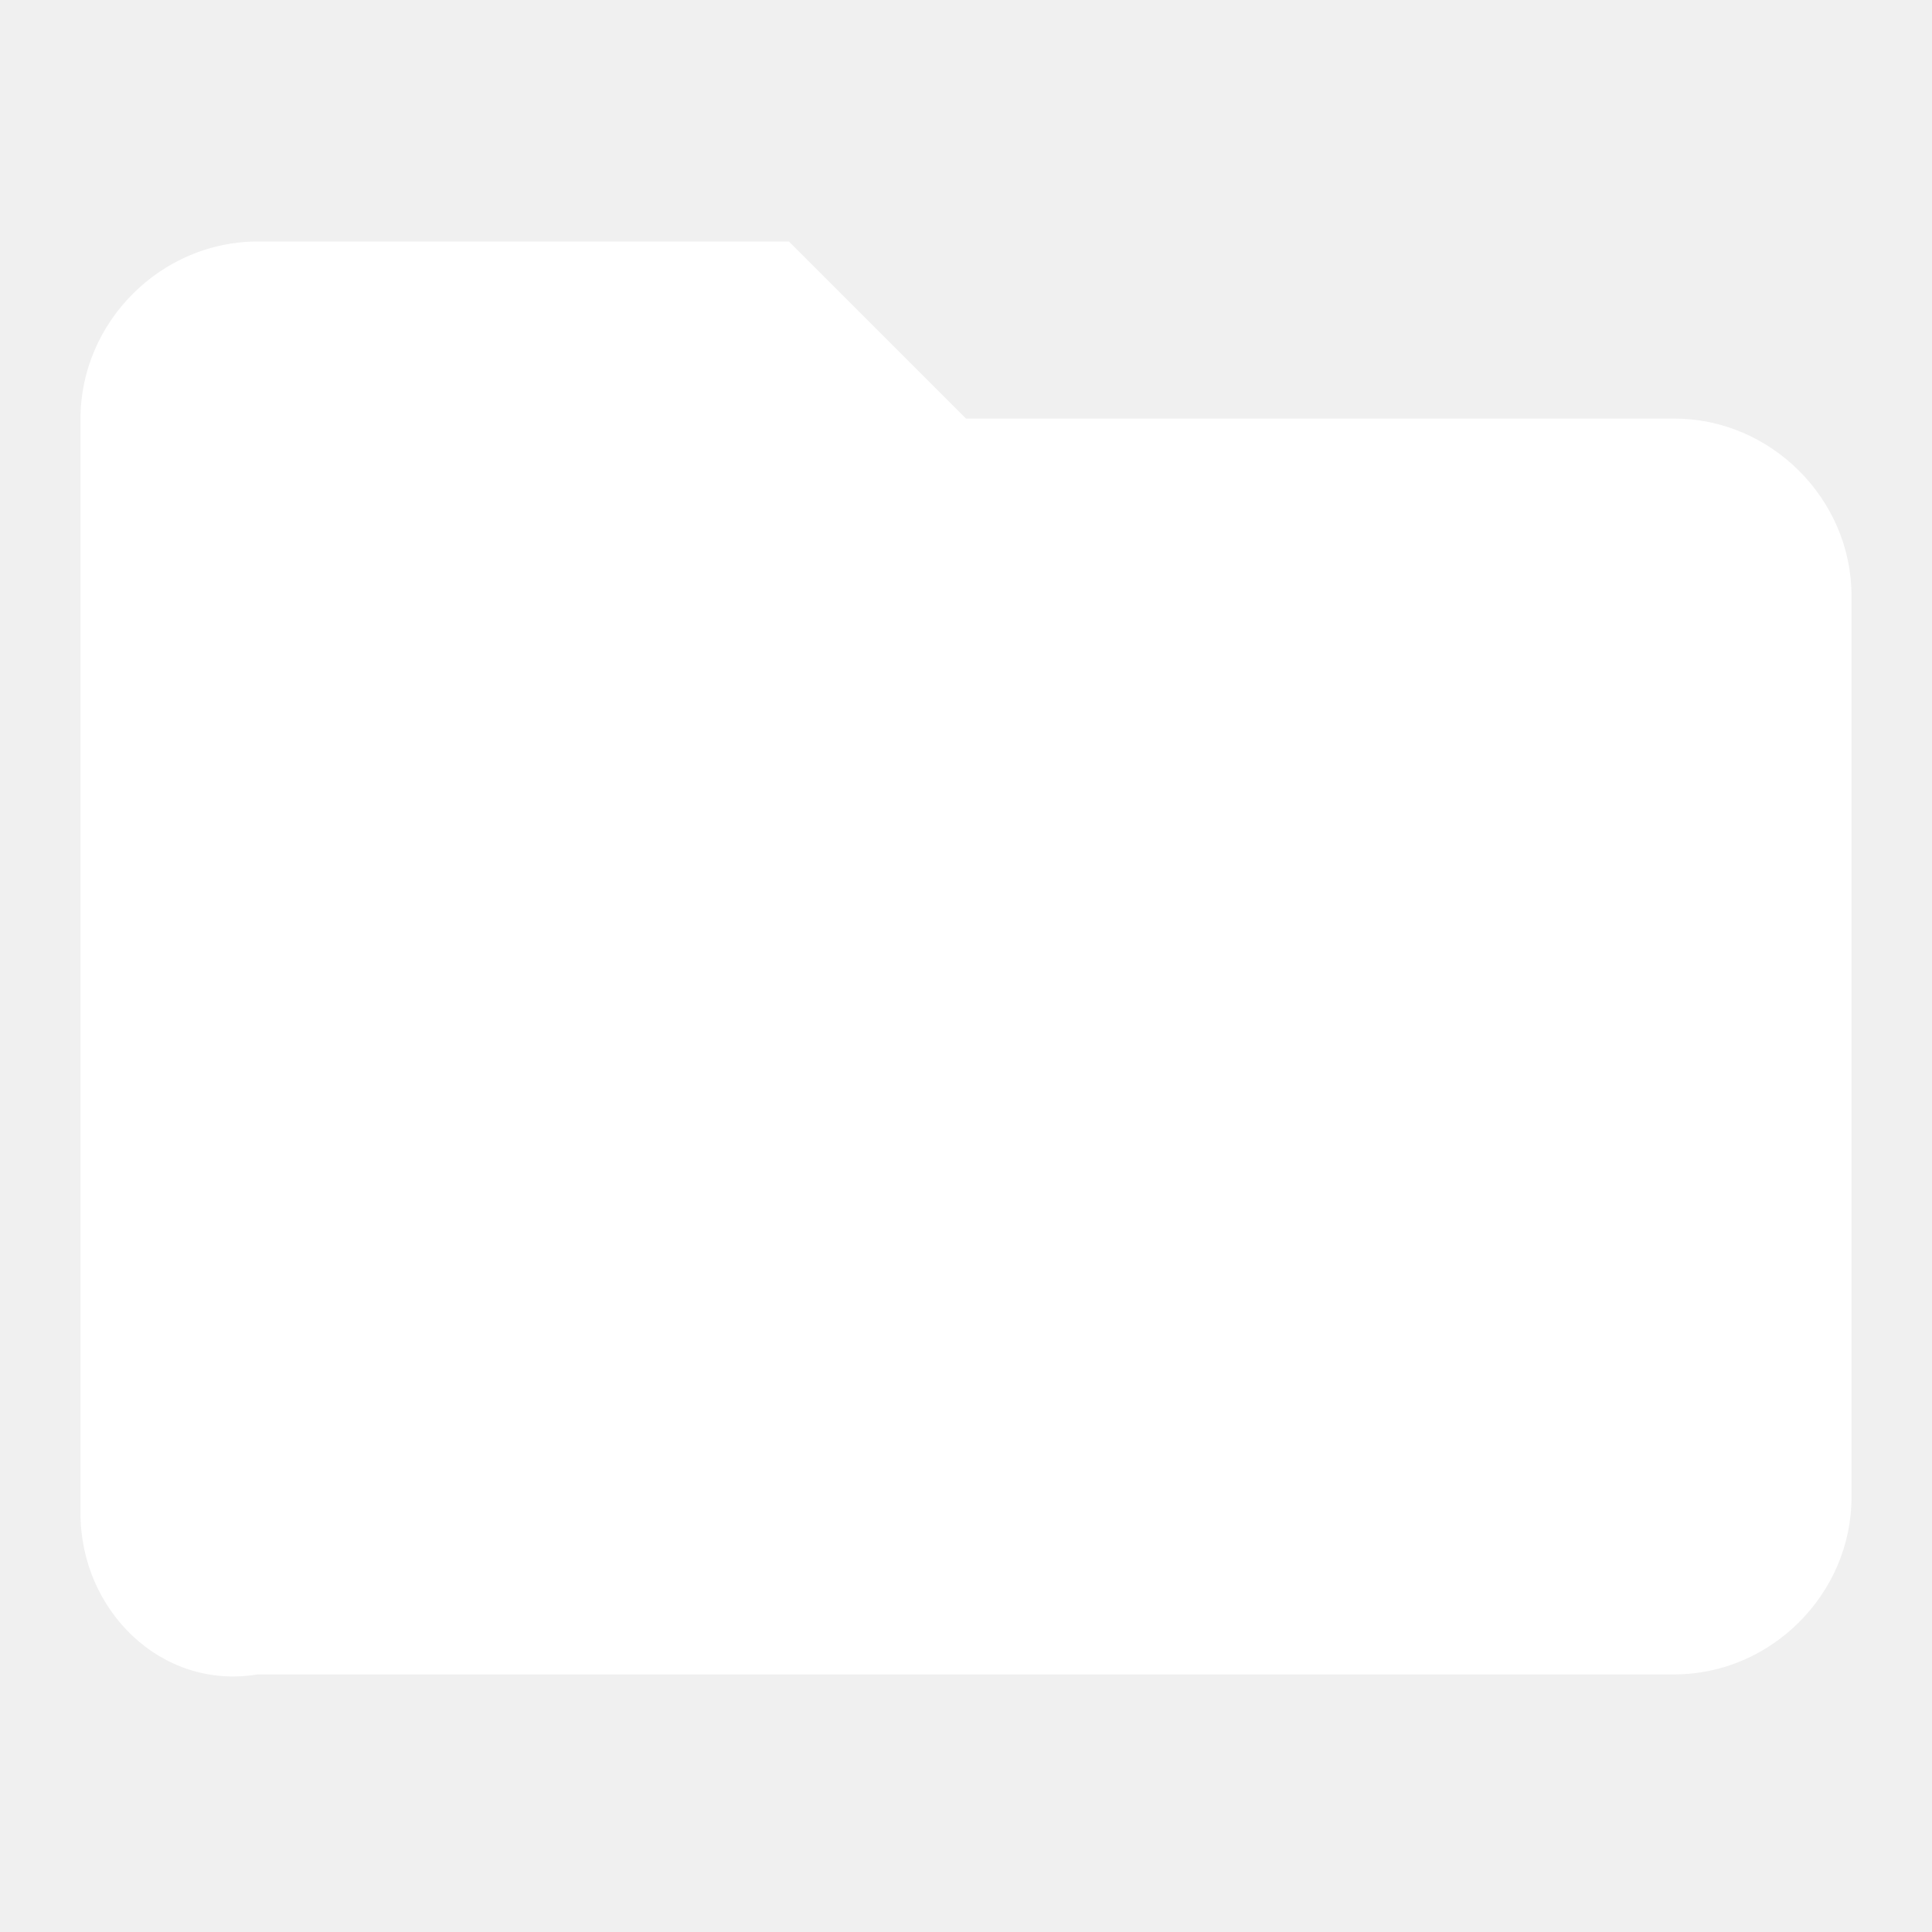
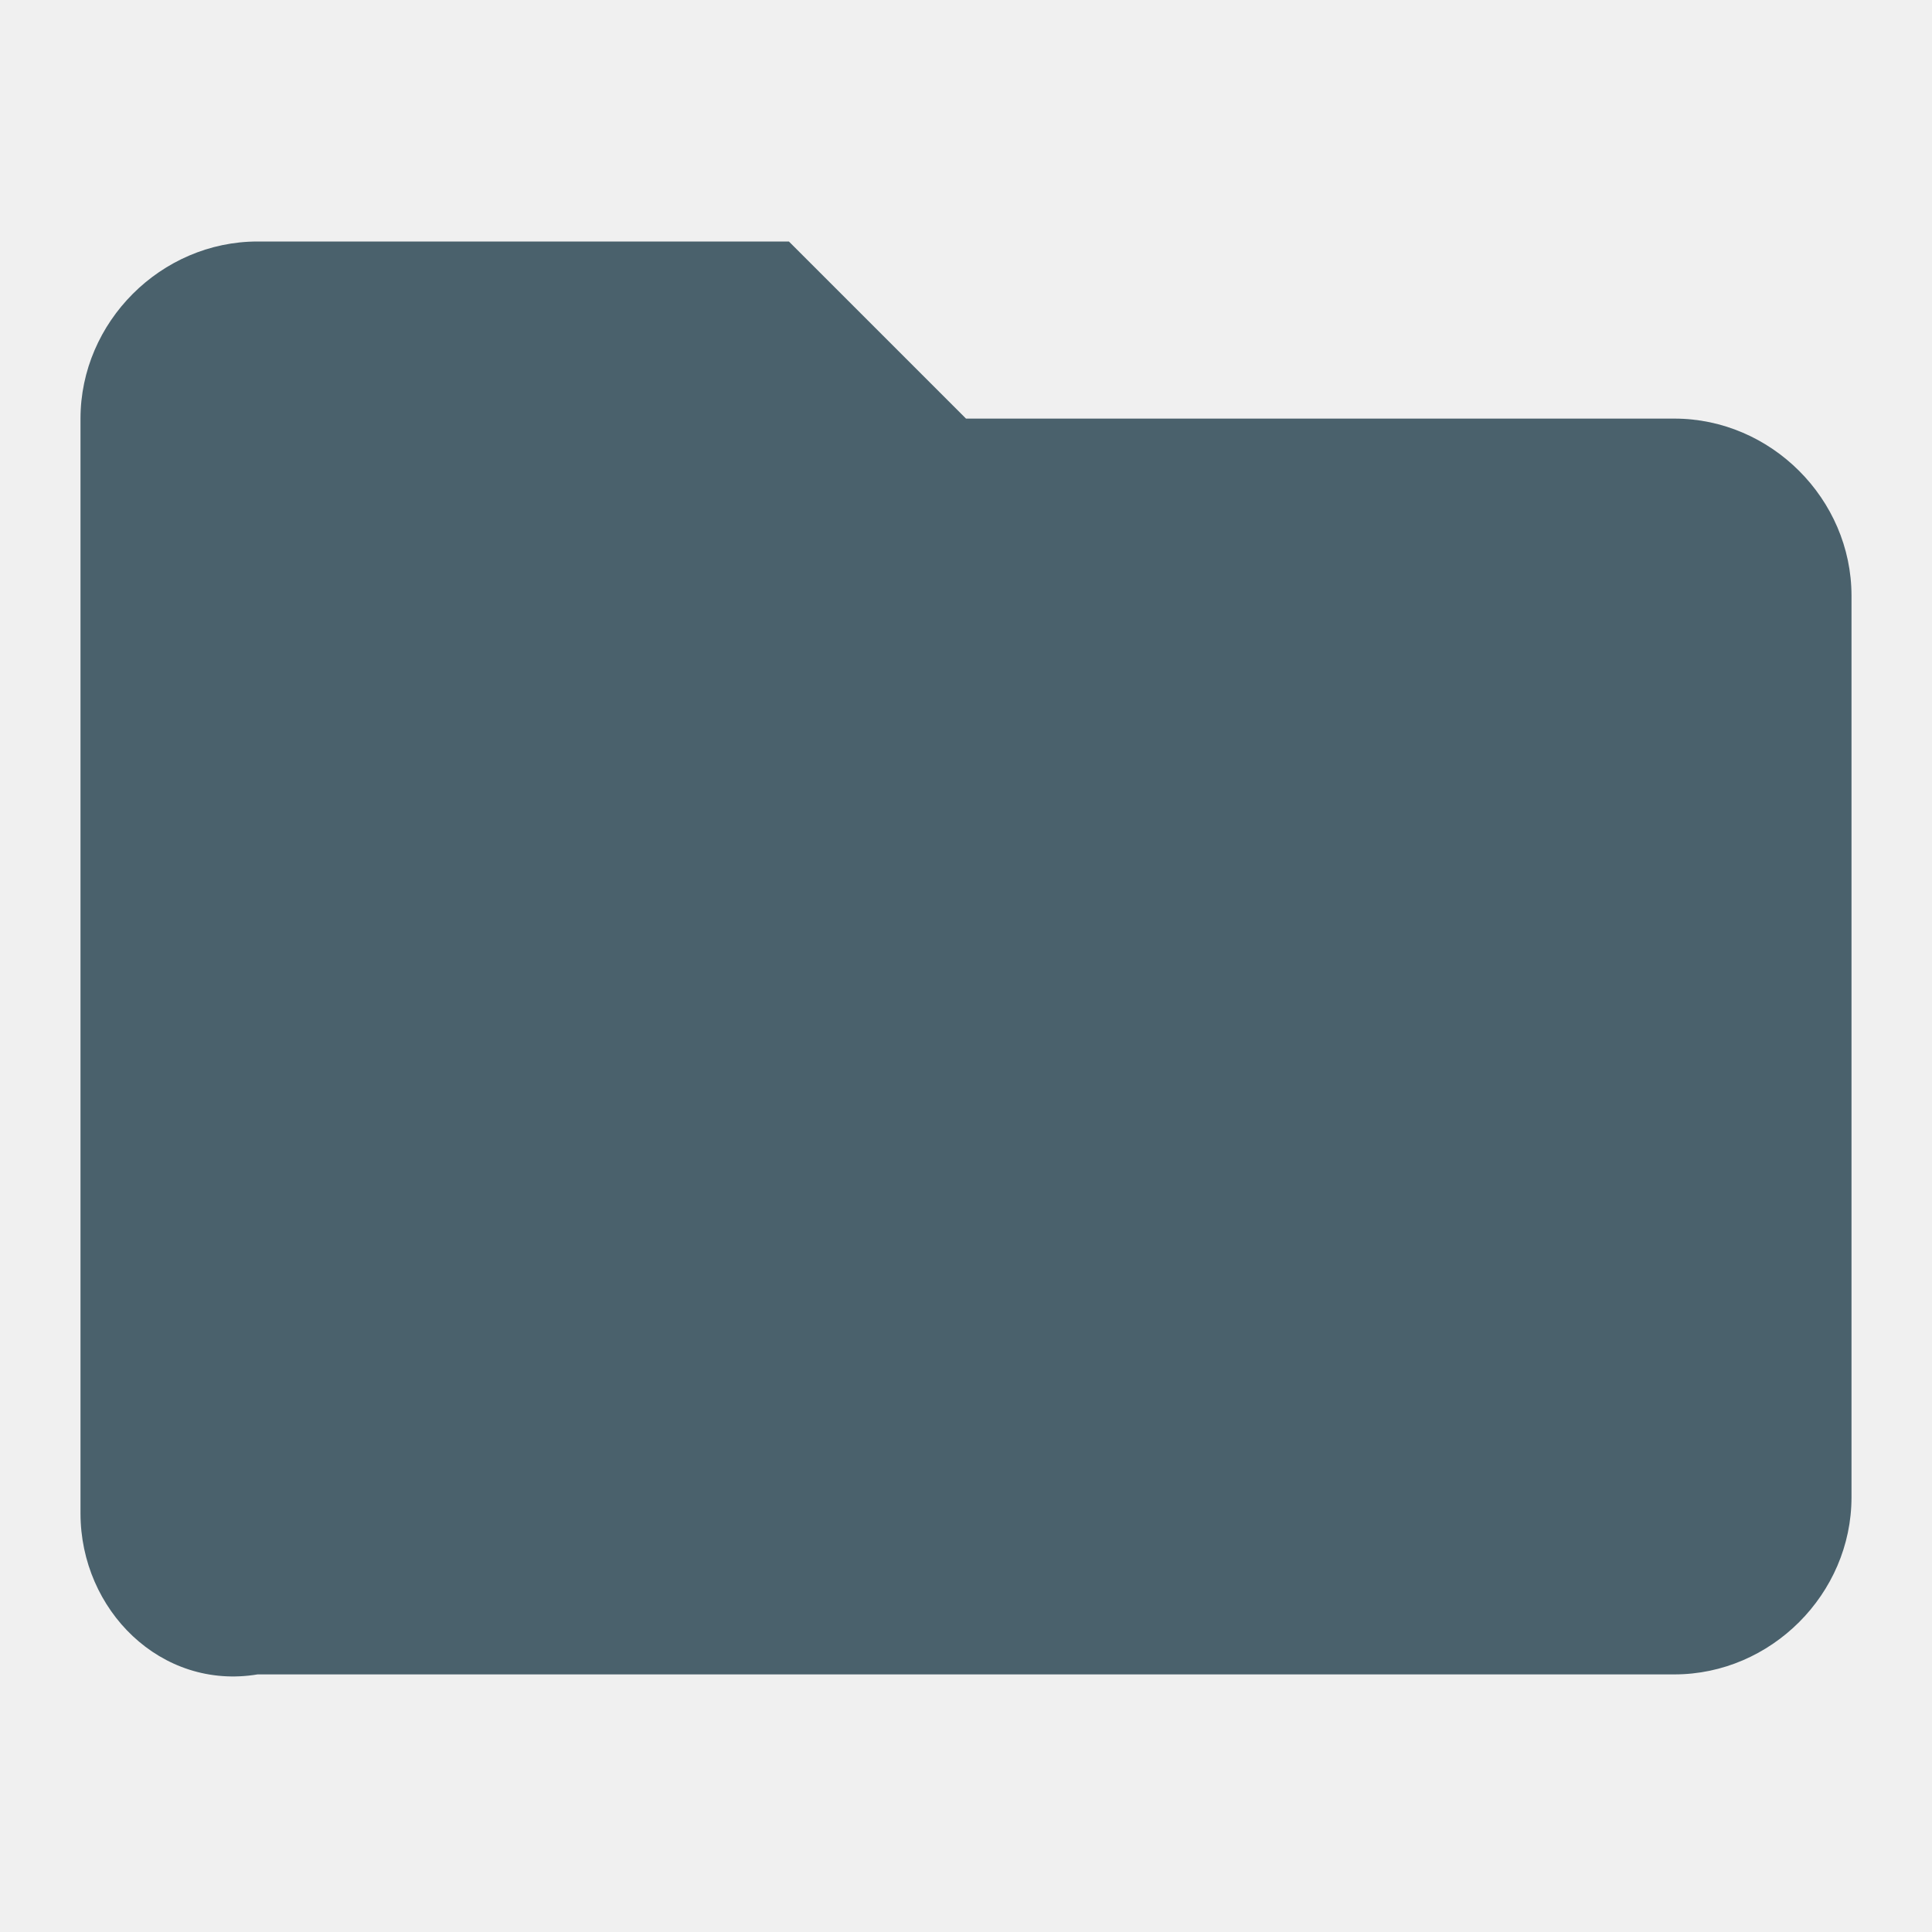
<svg xmlns="http://www.w3.org/2000/svg" version="1.1" id="Layer_1" x="0px" y="0px" viewBox="0 0 24 24" style="enable-background:new 0 0 24 24;" xml:space="preserve">
  <style type="text/css">
- 	.st0{fill:#FFFFFF;enable-background:new    ;}
+ 	.st0{fill:#4A616C;enable-background:new    ;}
</style>
  <path class="st0" d="M9.8,3L12,5.2h8.8c1.2,0,2.2,1,2.2,2.2v11.2c0,1.2-1,2.2-2.2,2.2H3.2C2,21,1,20,1,18.8V5.2C1,4,2,3,3.2,3H9.8z" />
</svg>
